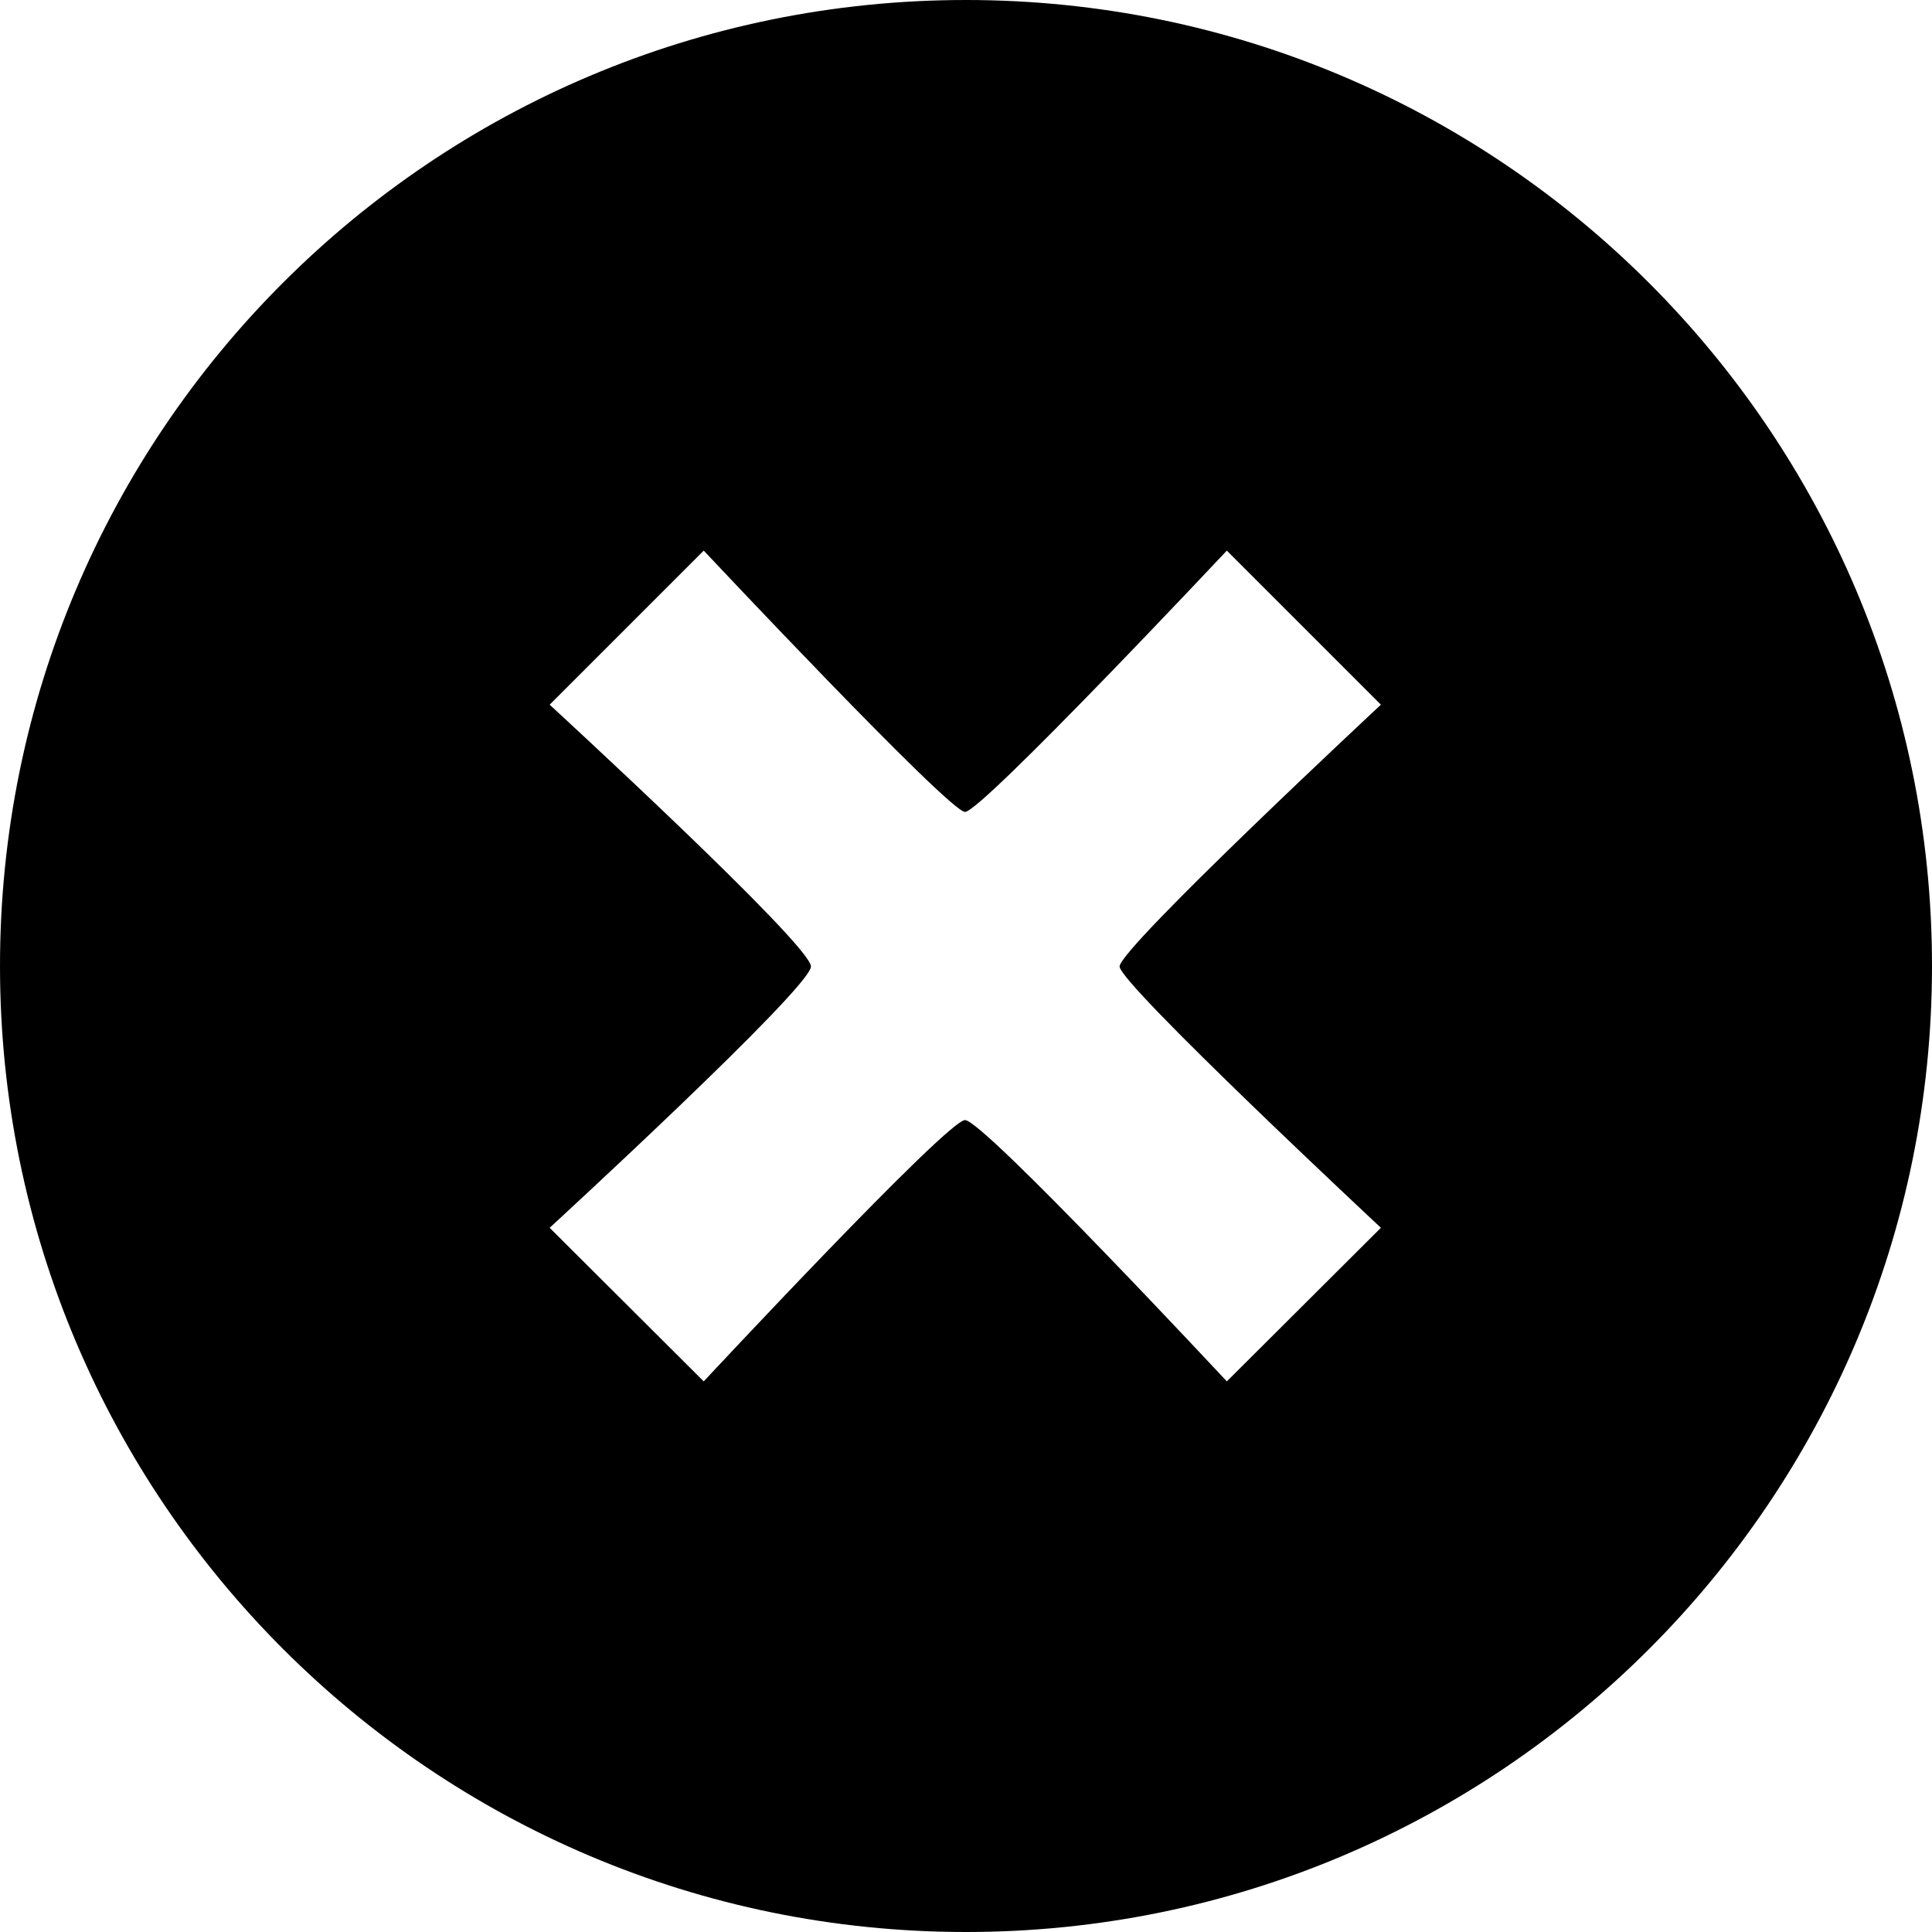
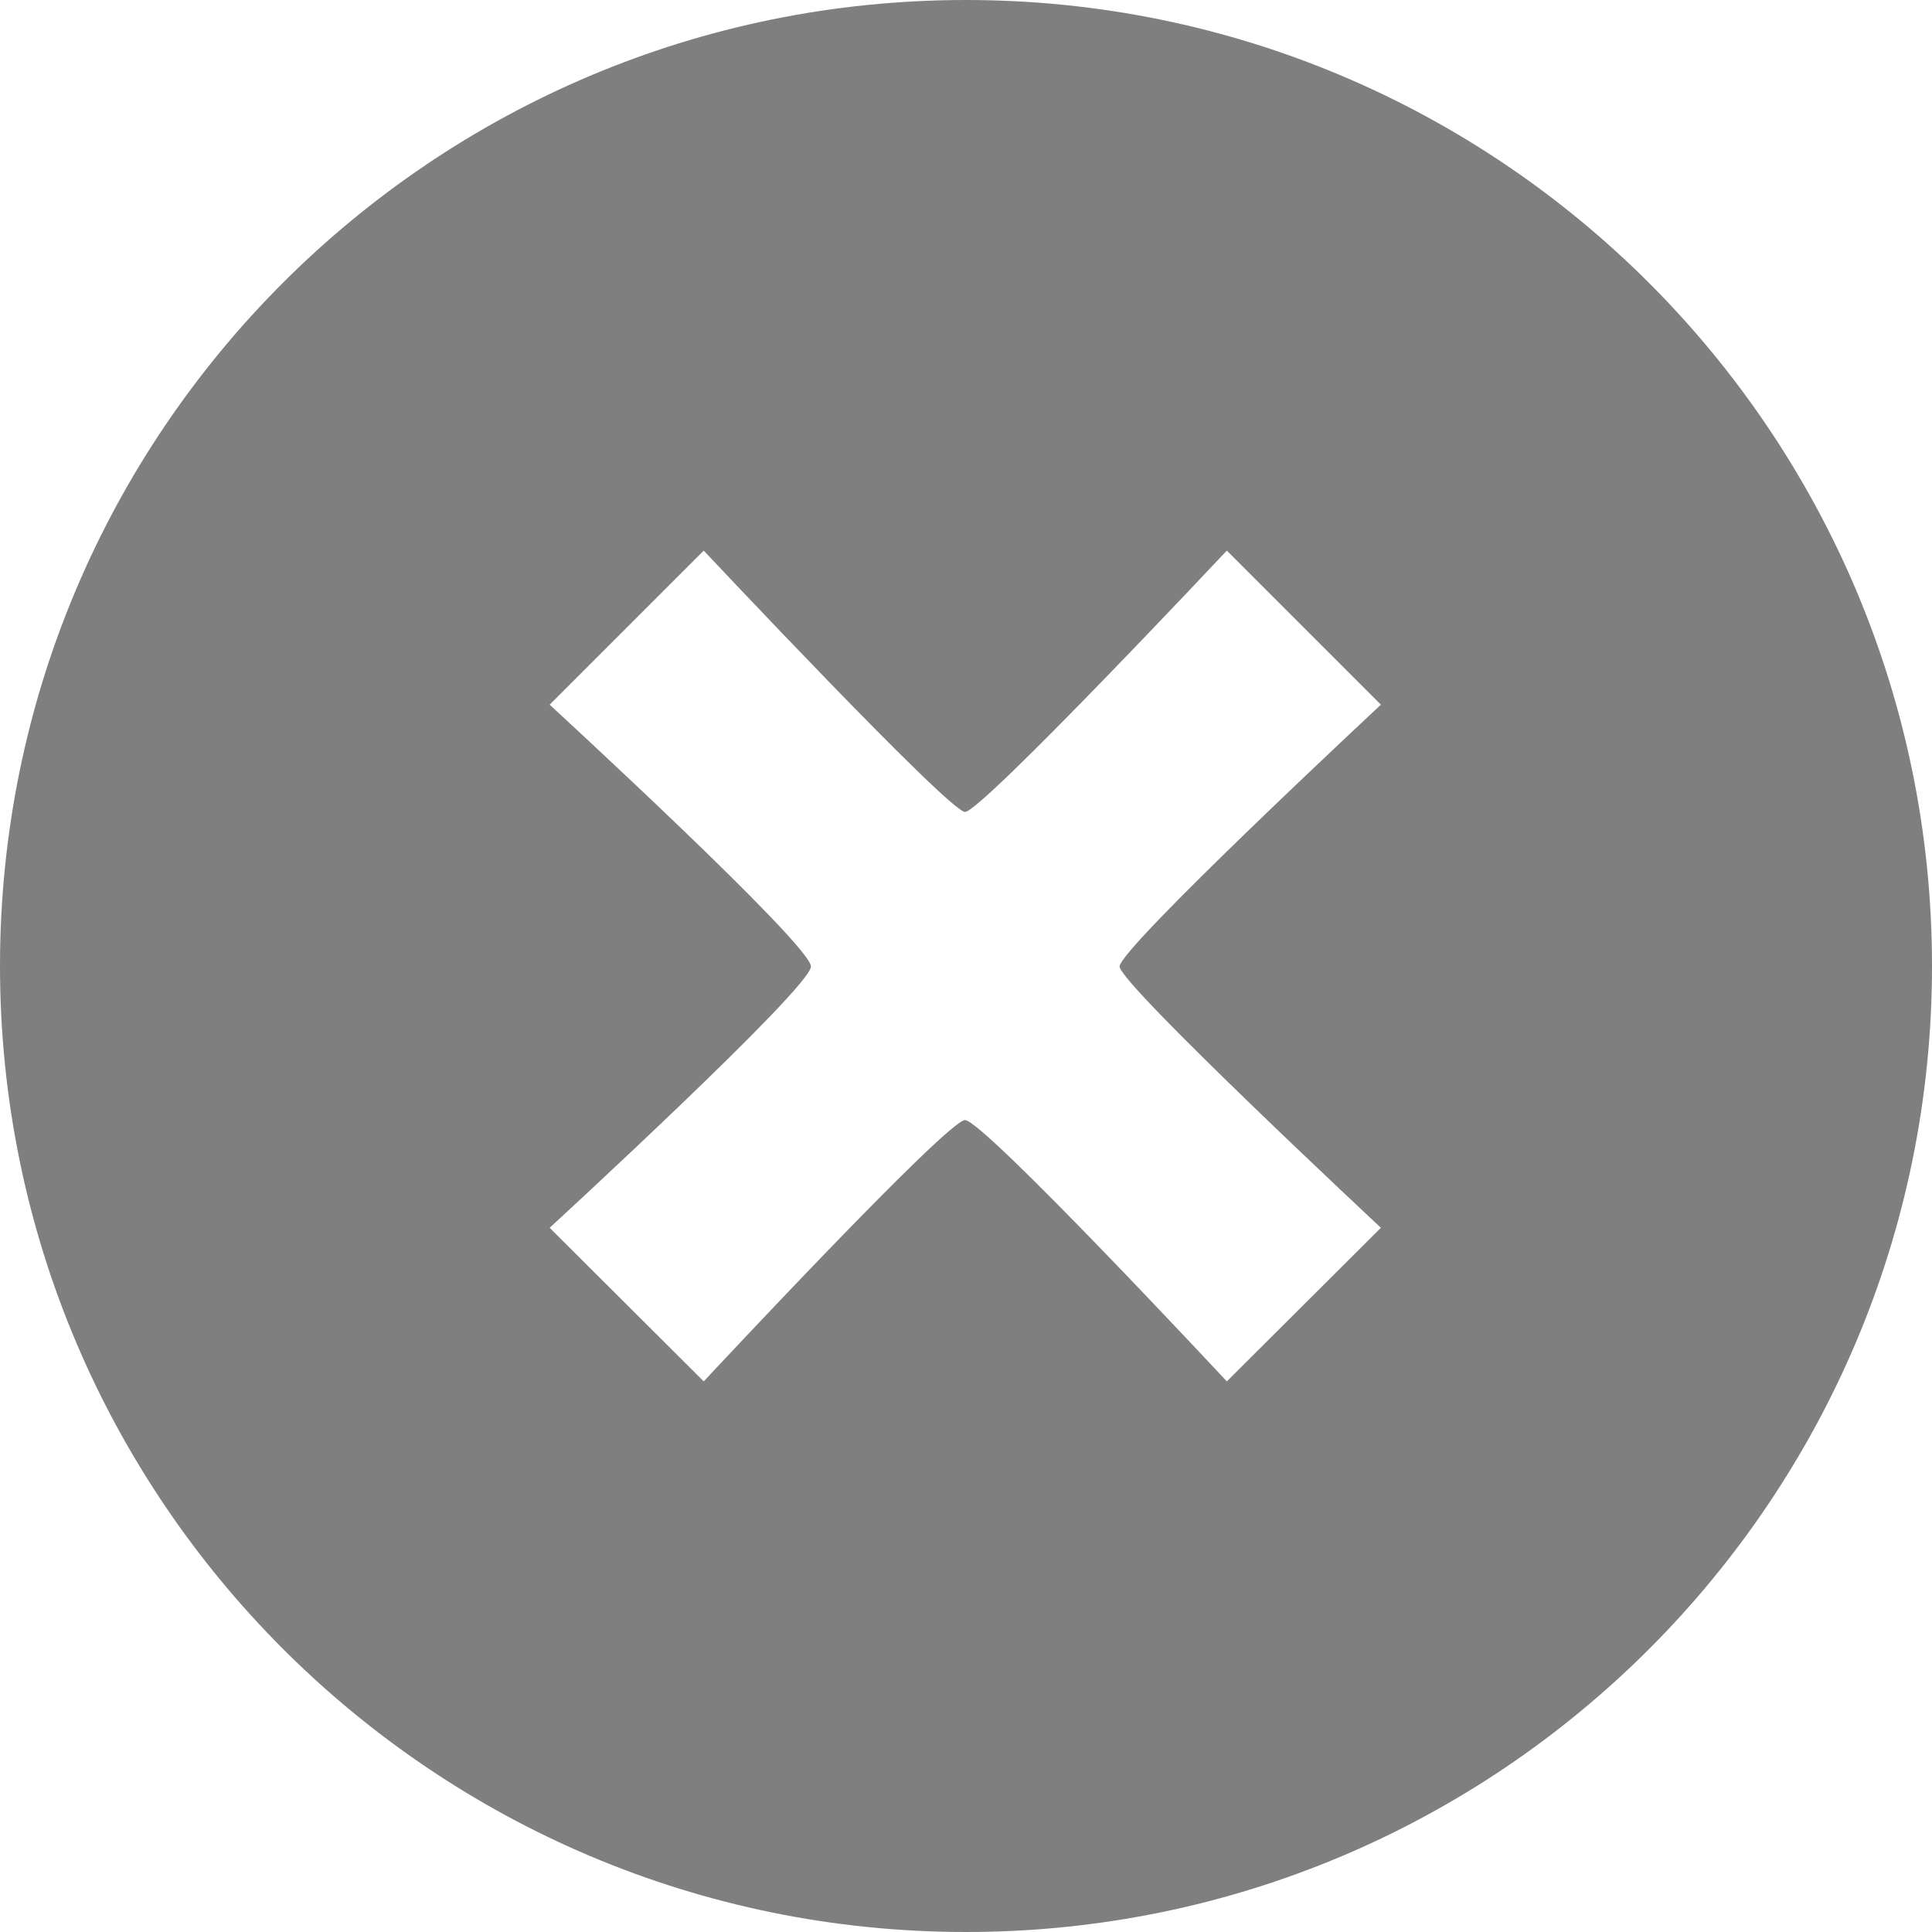
<svg xmlns="http://www.w3.org/2000/svg" viewBox="0 0 40 40" width="40" height="40">
  <style>
		tspan { white-space:pre }
- 		.shp0 { fill: #000000 }
+ 		.shp0 { fill: #7f7f7f }
	</style>
  <path id="Path 100" class="shp0" d="M40,20c0,11.04 -8.95,20 -20,20c-11.04,0 -20,-8.96 -20,-20c0,-11.05 8.95,-20 20,-20c11.05,0 20,8.96 20,20zM23.18,20.01c0,-0.38 5.41,-5.42 5.41,-5.42l-3.19,-3.19c0,0 -5.08,5.41 -5.42,5.41c-0.33,0 -5.41,-5.41 -5.41,-5.41l-3.19,3.19c0,0 5.41,4.97 5.41,5.42c0,0.44 -5.41,5.41 -5.41,5.41l3.19,3.18c0,0 5.04,-5.41 5.41,-5.41c0.38,0 5.42,5.41 5.42,5.41l3.19,-3.18c0,0 -5.41,-5.05 -5.41,-5.41z" />
</svg>
